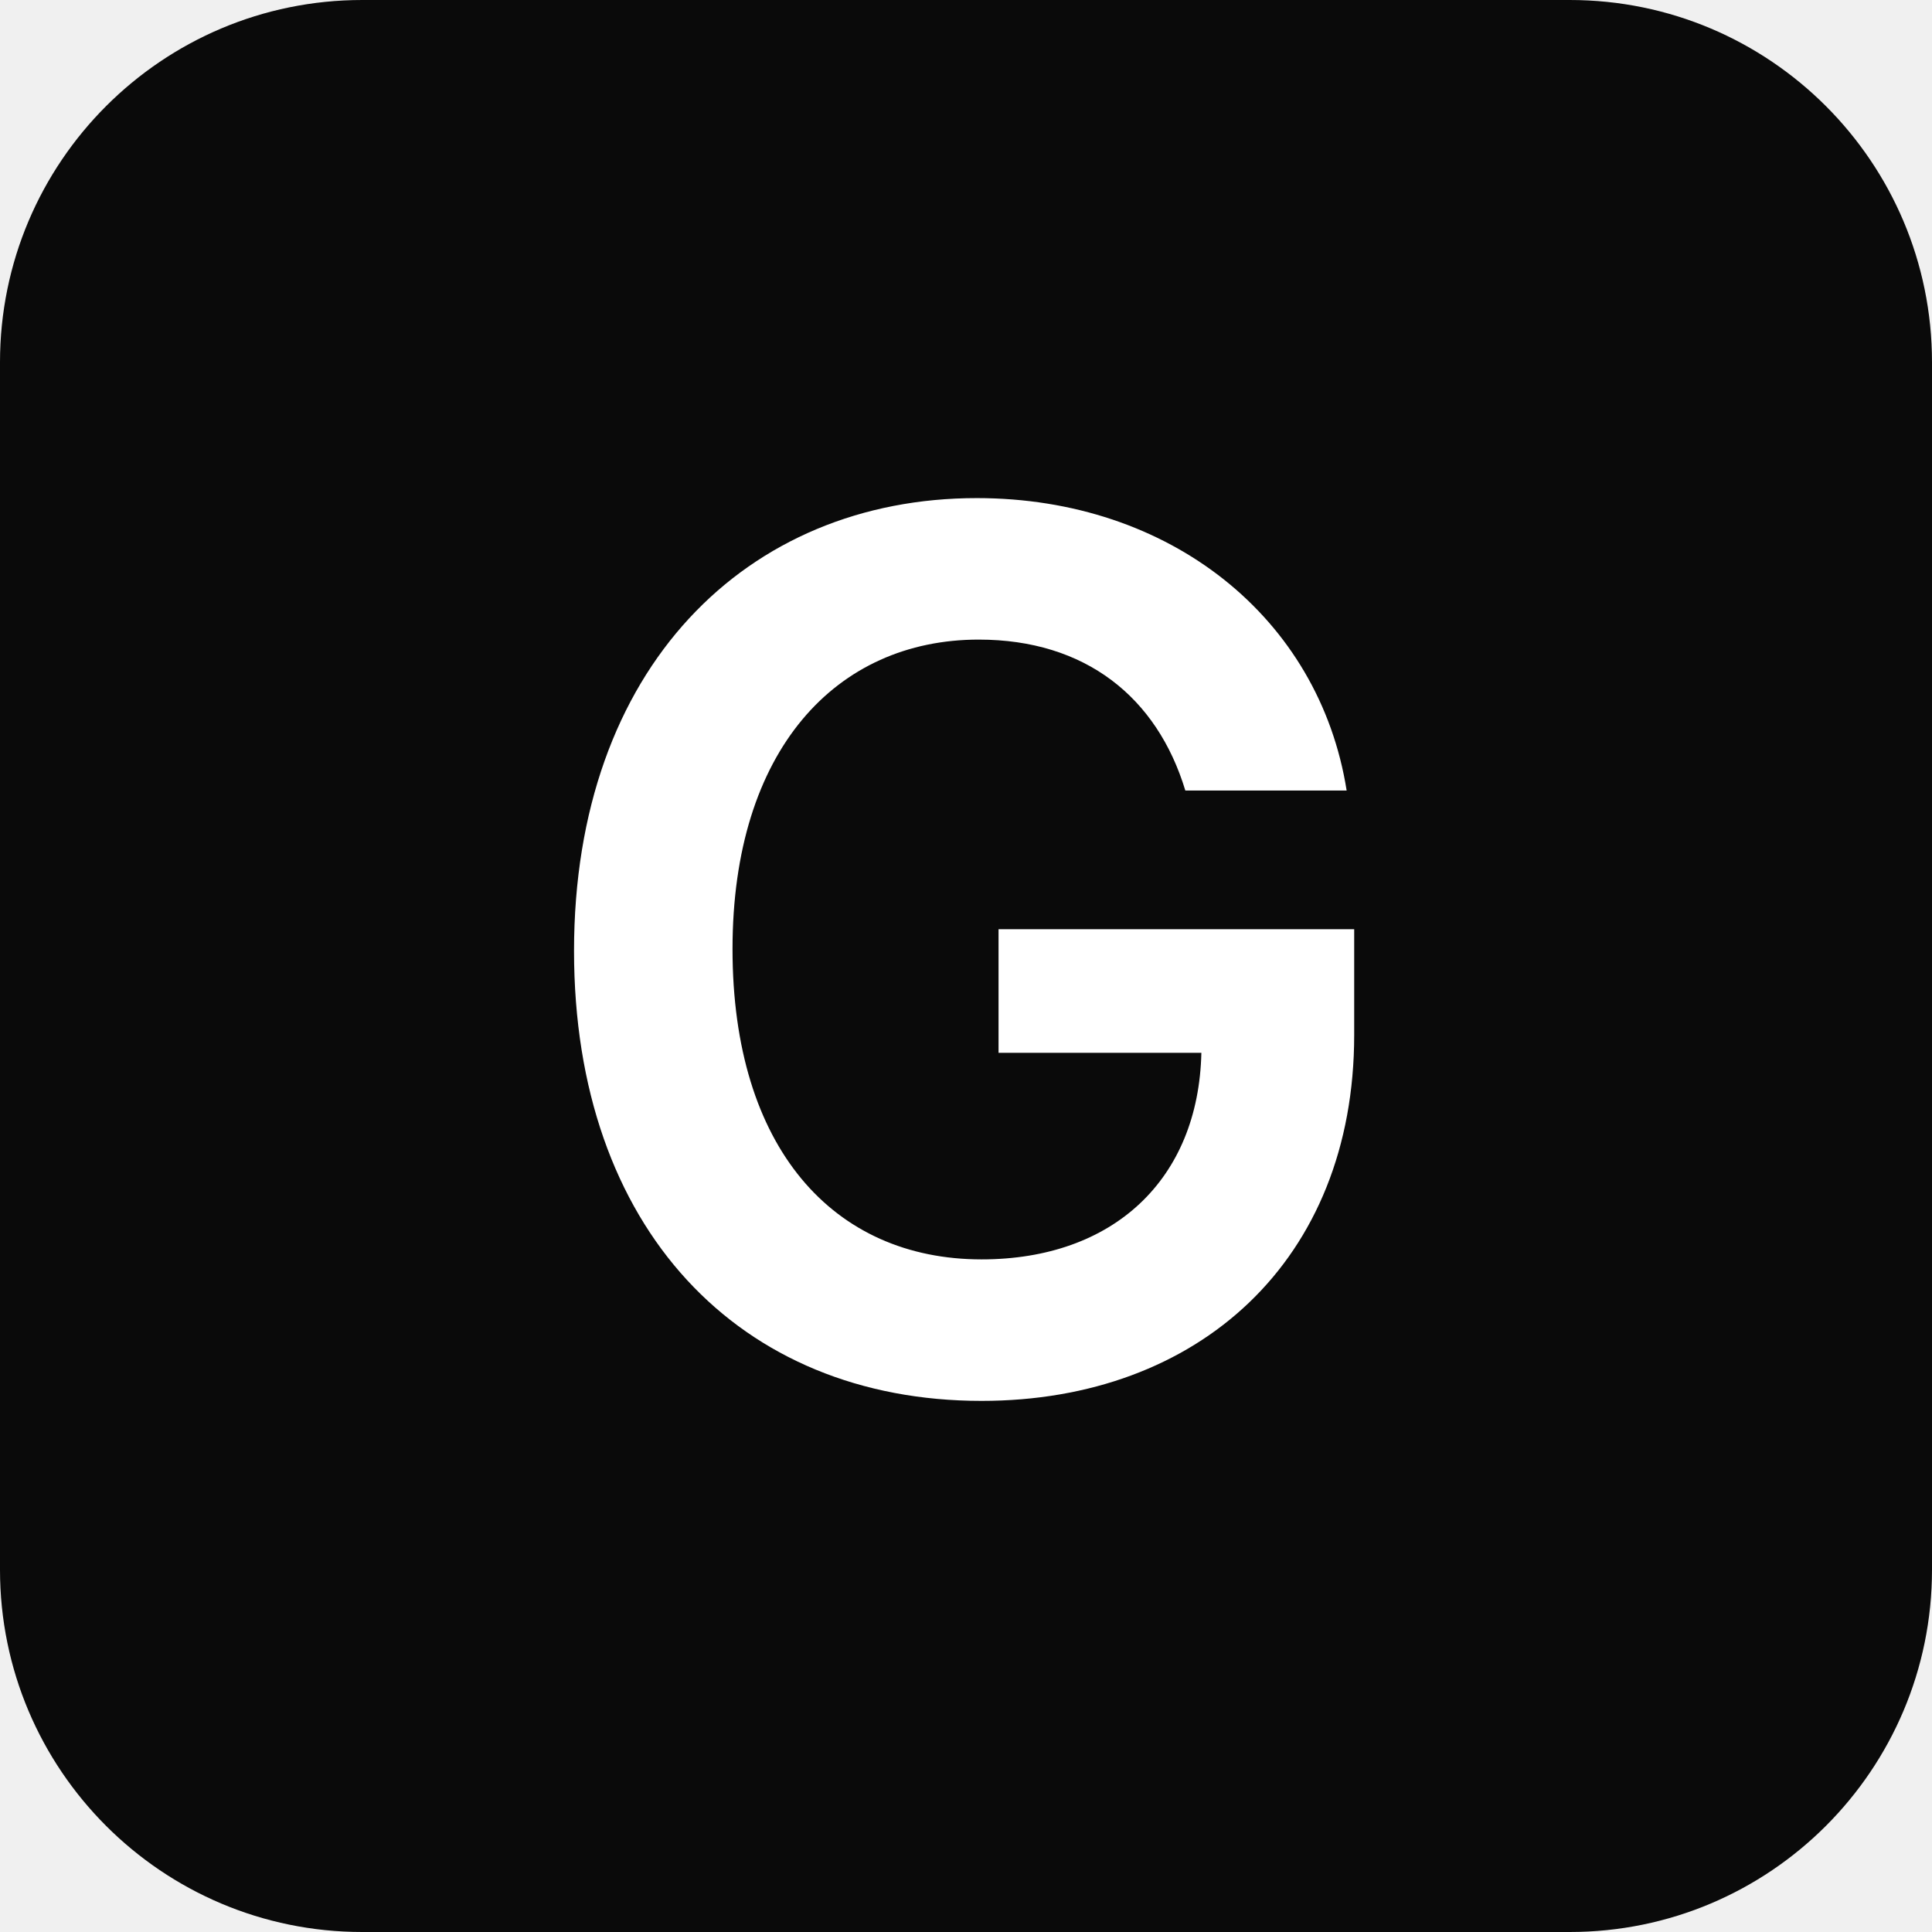
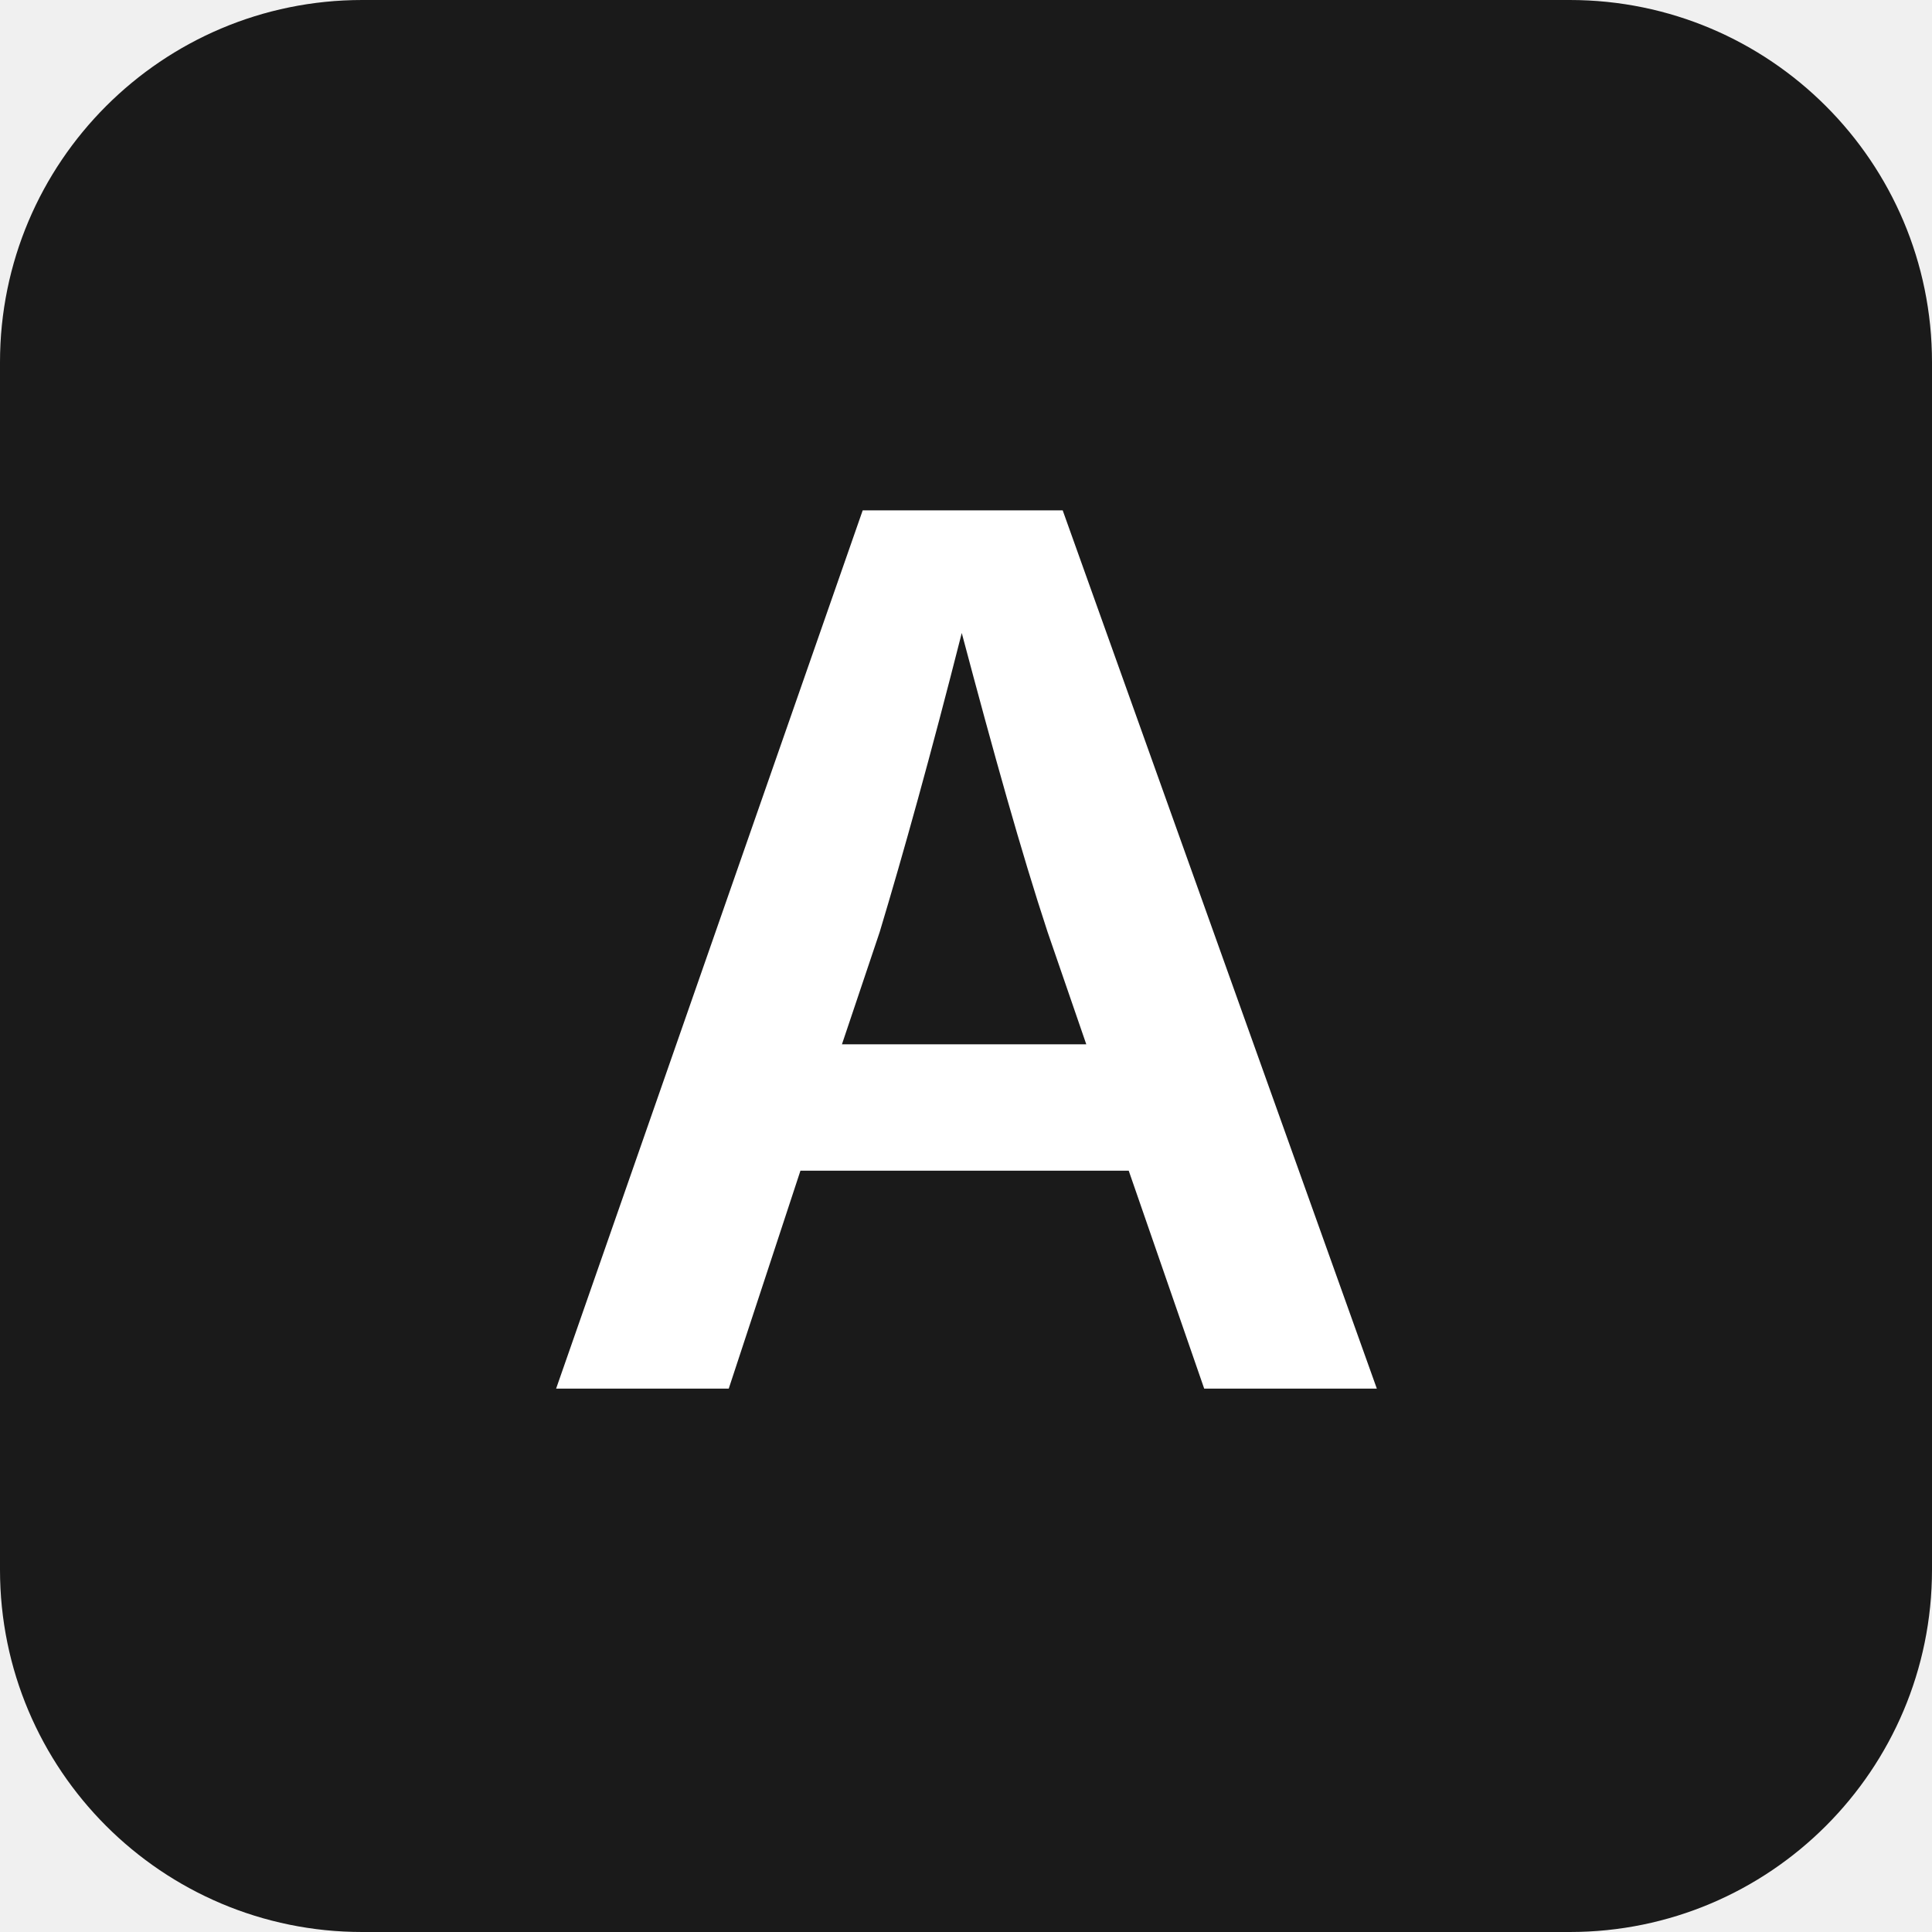
<svg xmlns="http://www.w3.org/2000/svg" width="32" height="32" viewBox="0 0 32 32" fill="none">
-   <rect width="32" height="32" rx="6" fill="#0a0a0a" />
-   <text x="16" y="23" font-family="system-ui, -apple-system, sans-serif" font-size="20" font-weight="600" fill="#ffffff" text-anchor="middle">G</text>
+   <rect width="32" height="32" rx="6" fill="#1a1a1a" />
+   <text x="16" y="23" font-family="system-ui, -apple-system, sans-serif" font-size="20" font-weight="600" fill="#ffffff" text-anchor="middle">A</text>
</svg>
